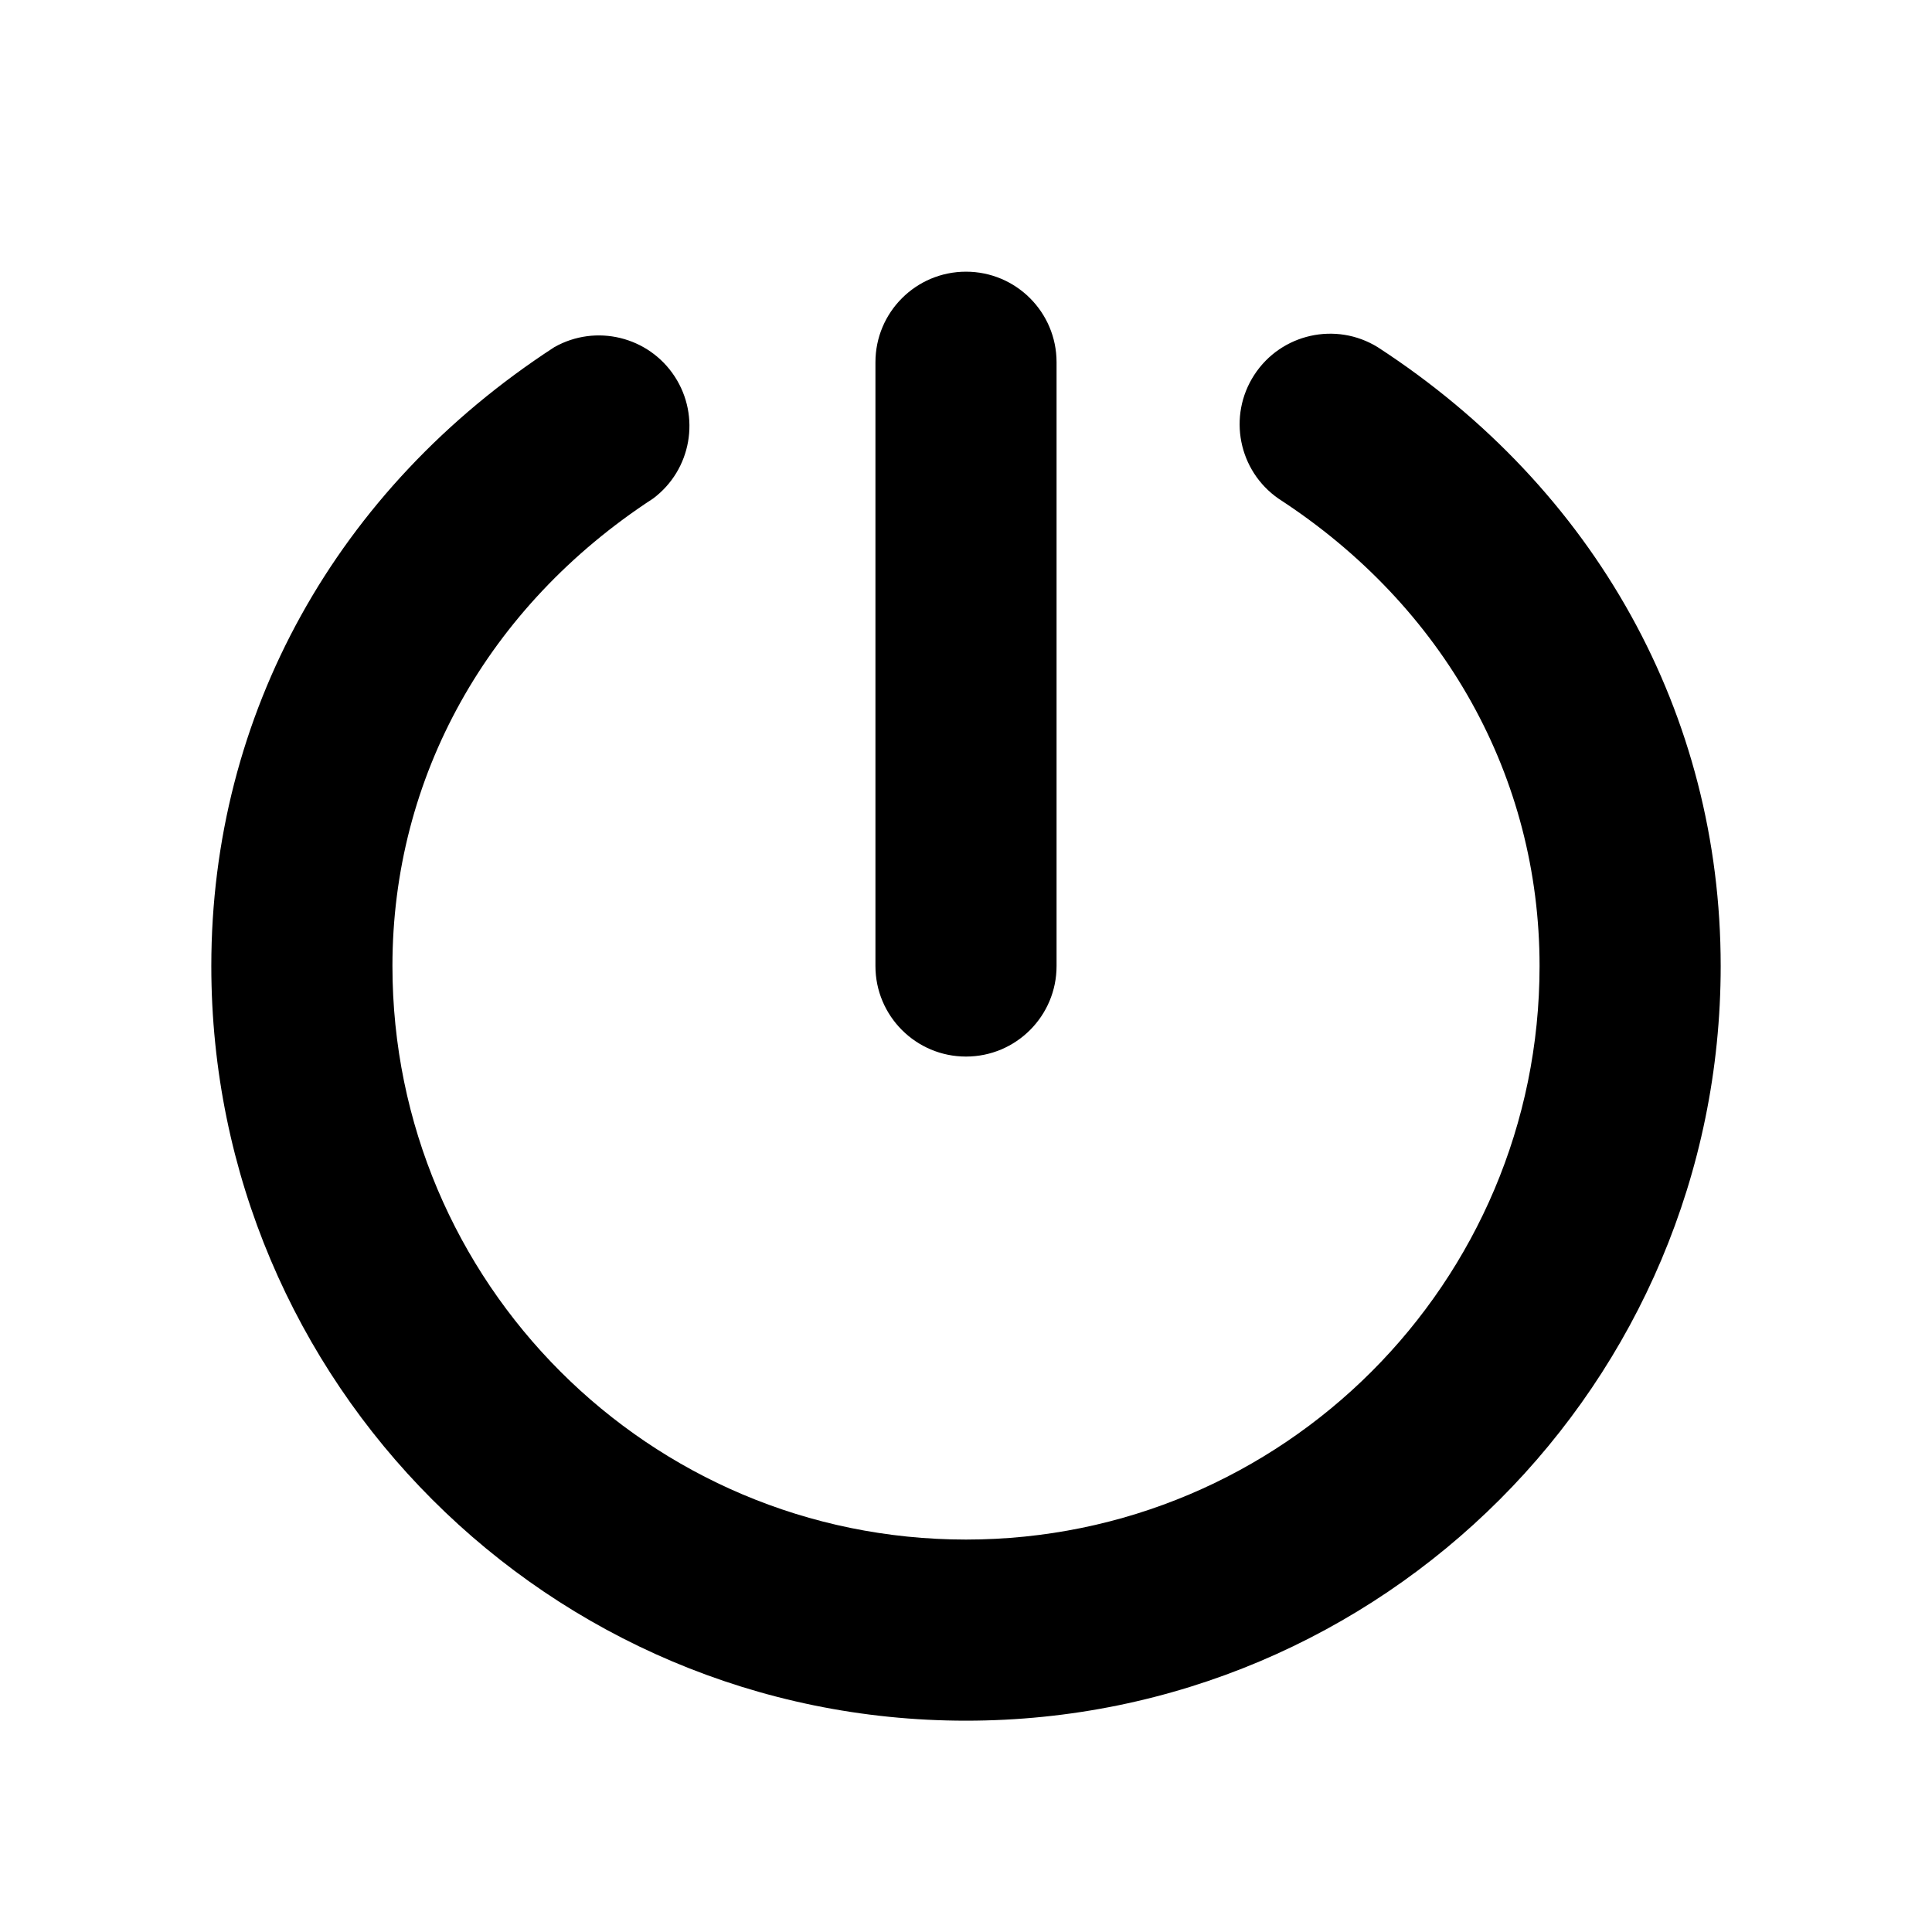
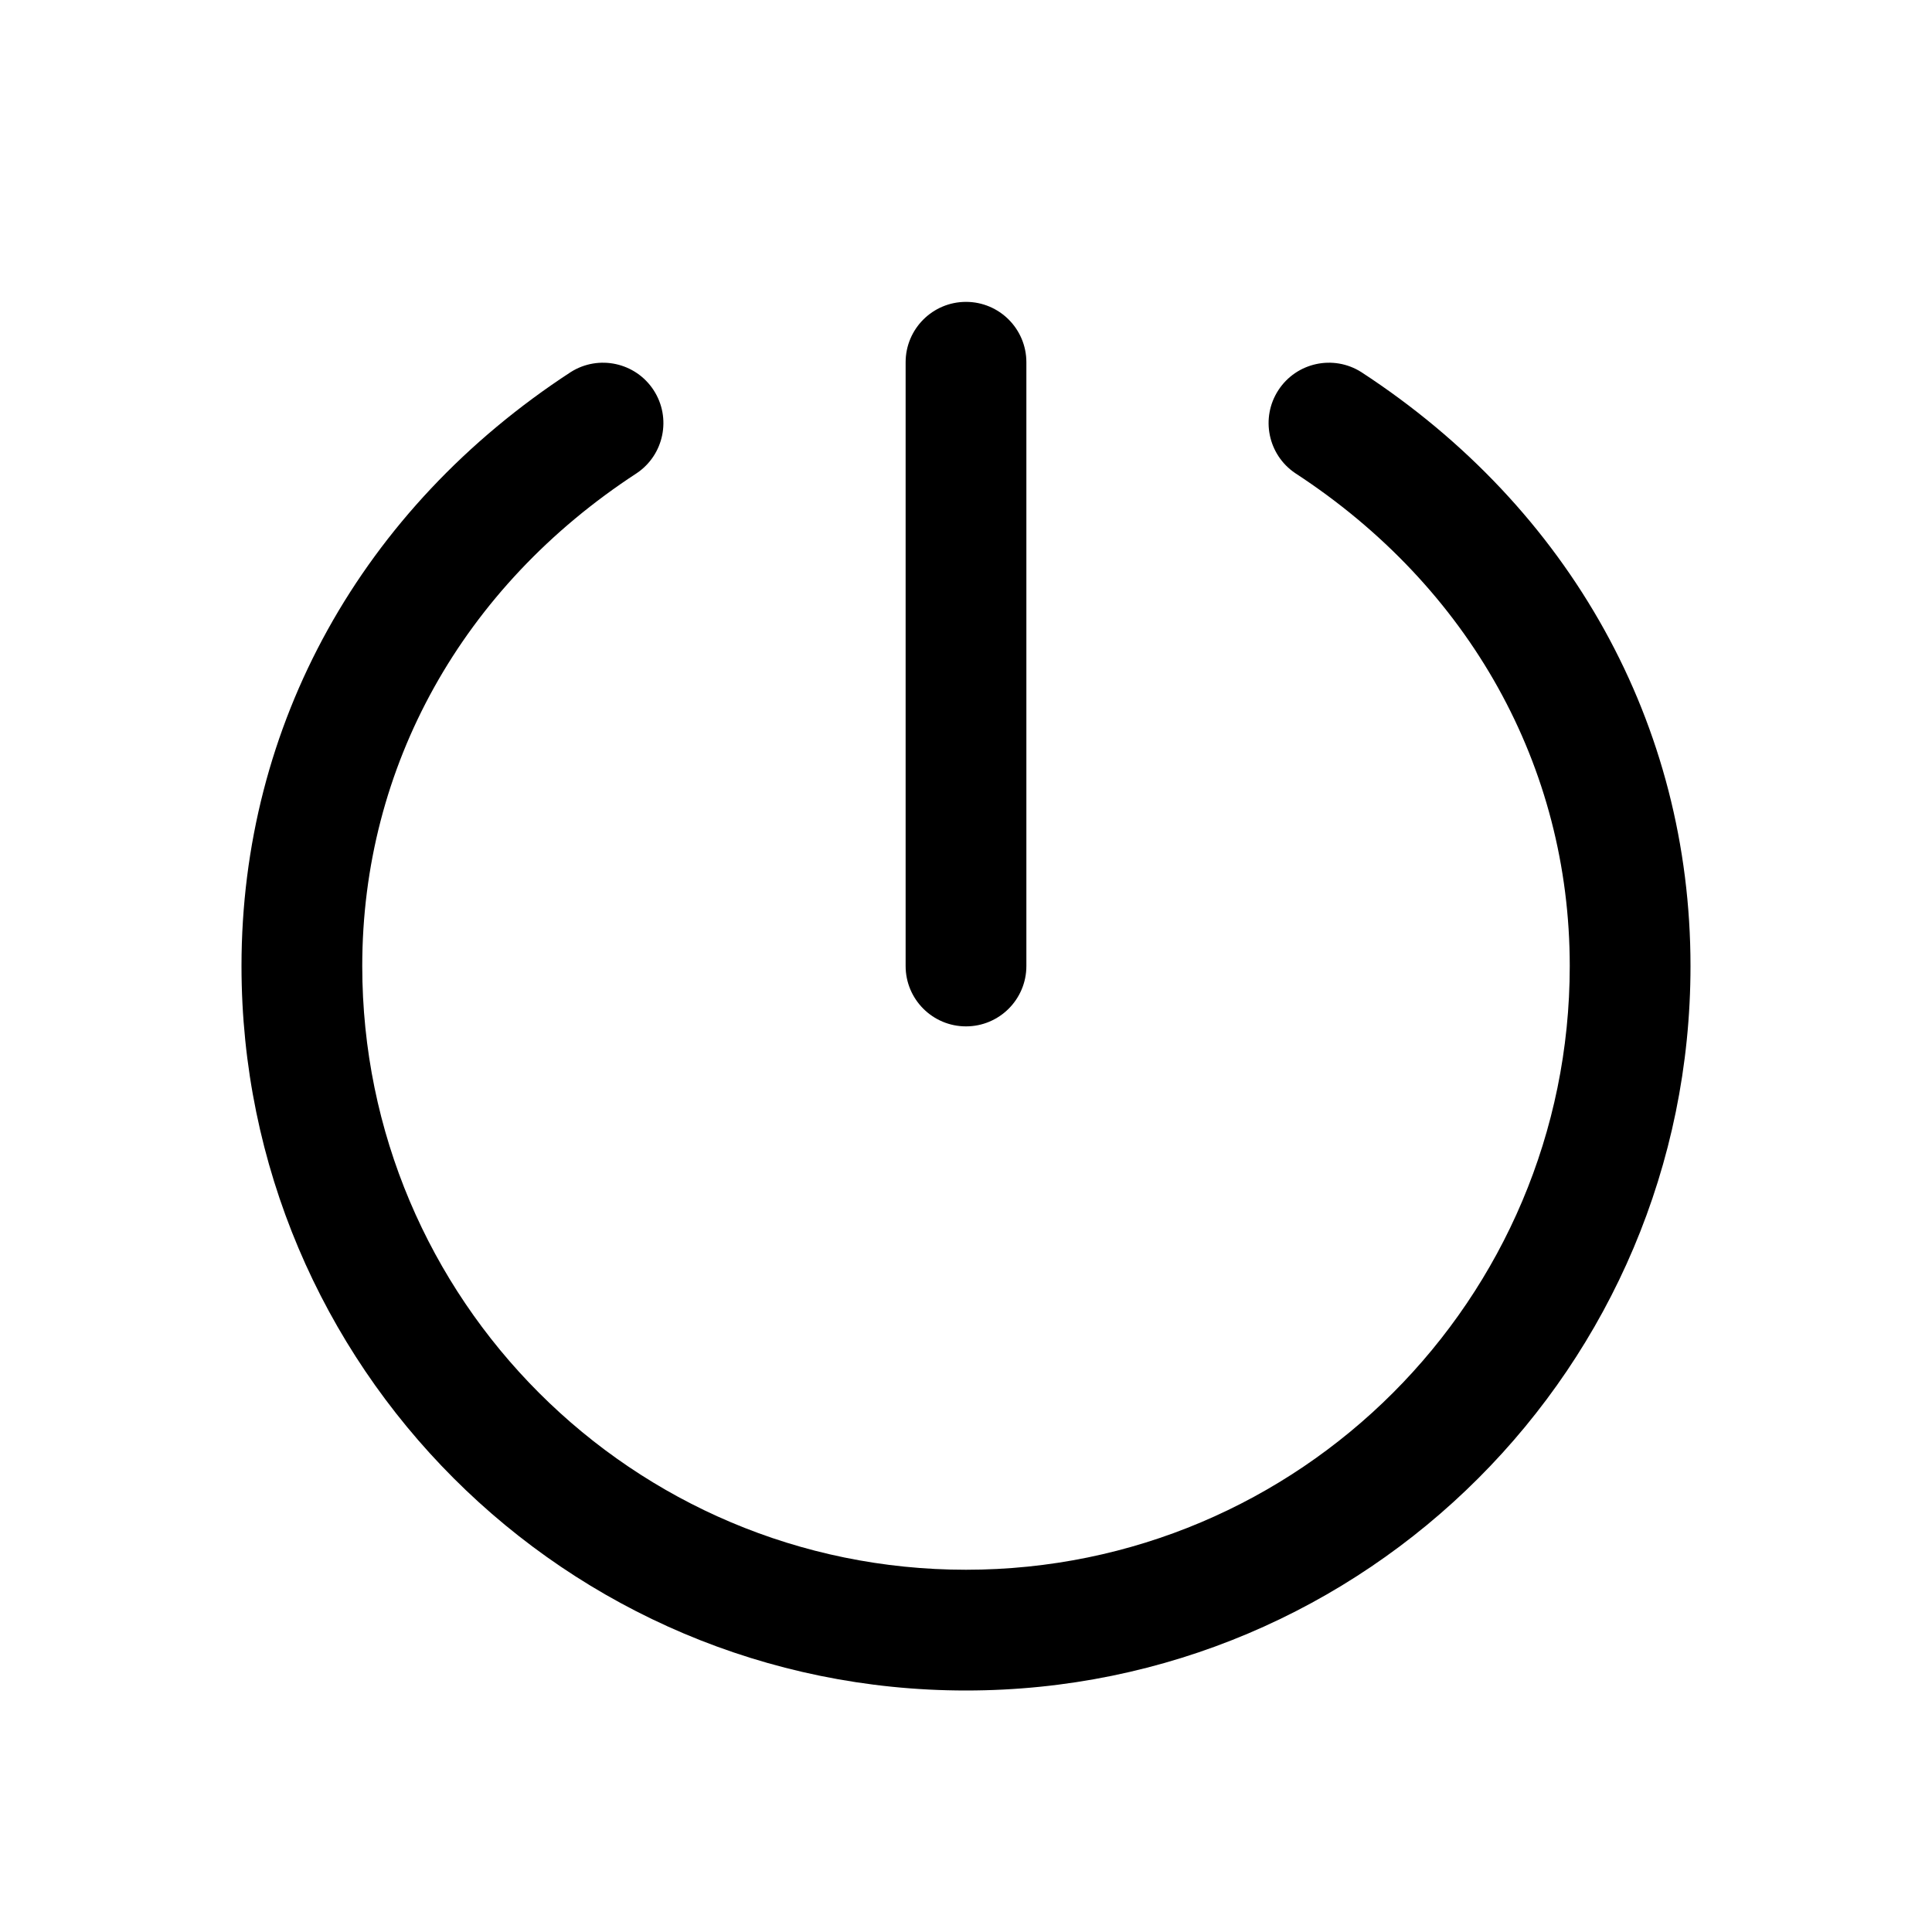
<svg xmlns="http://www.w3.org/2000/svg" width="16" height="16" viewBox="0 0 256 256">
-   <path fill="#000" d="M116 128V48a12 12 0 0 1 24 0v80a12 12 0 0 1-24 0m66.55-82a12 12 0 0 0-13.1 20.1C191.41 80.37 204 103 204 128a76 76 0 0 1-152 0c0-25 12.59-47.63 34.55-61.95A12 12 0 0 0 73.45 46C44.56 64.78 28 94.69 28 128a100 100 0 0 0 200 0c0-33.31-16.56-63.22-45.45-82" />
+   <path fill="#000" d="M120 128V48a8 8 0 0 1 16 0v80a8 8 0 0 1-16 0m60.37-78.7a8 8 0 0 0-8.74 13.4C194.74 77.77 208 101.57 208 128a80 80 0 0 1-160 0c0-26.43 13.26-50.23 36.37-65.3a8 8 0 0 0-8.74-13.4C47.9 67.38 32 96.06 32 128a96 96 0 0 0 192 0c0-31.94-15.9-60.62-43.63-78.7" />
</svg>
